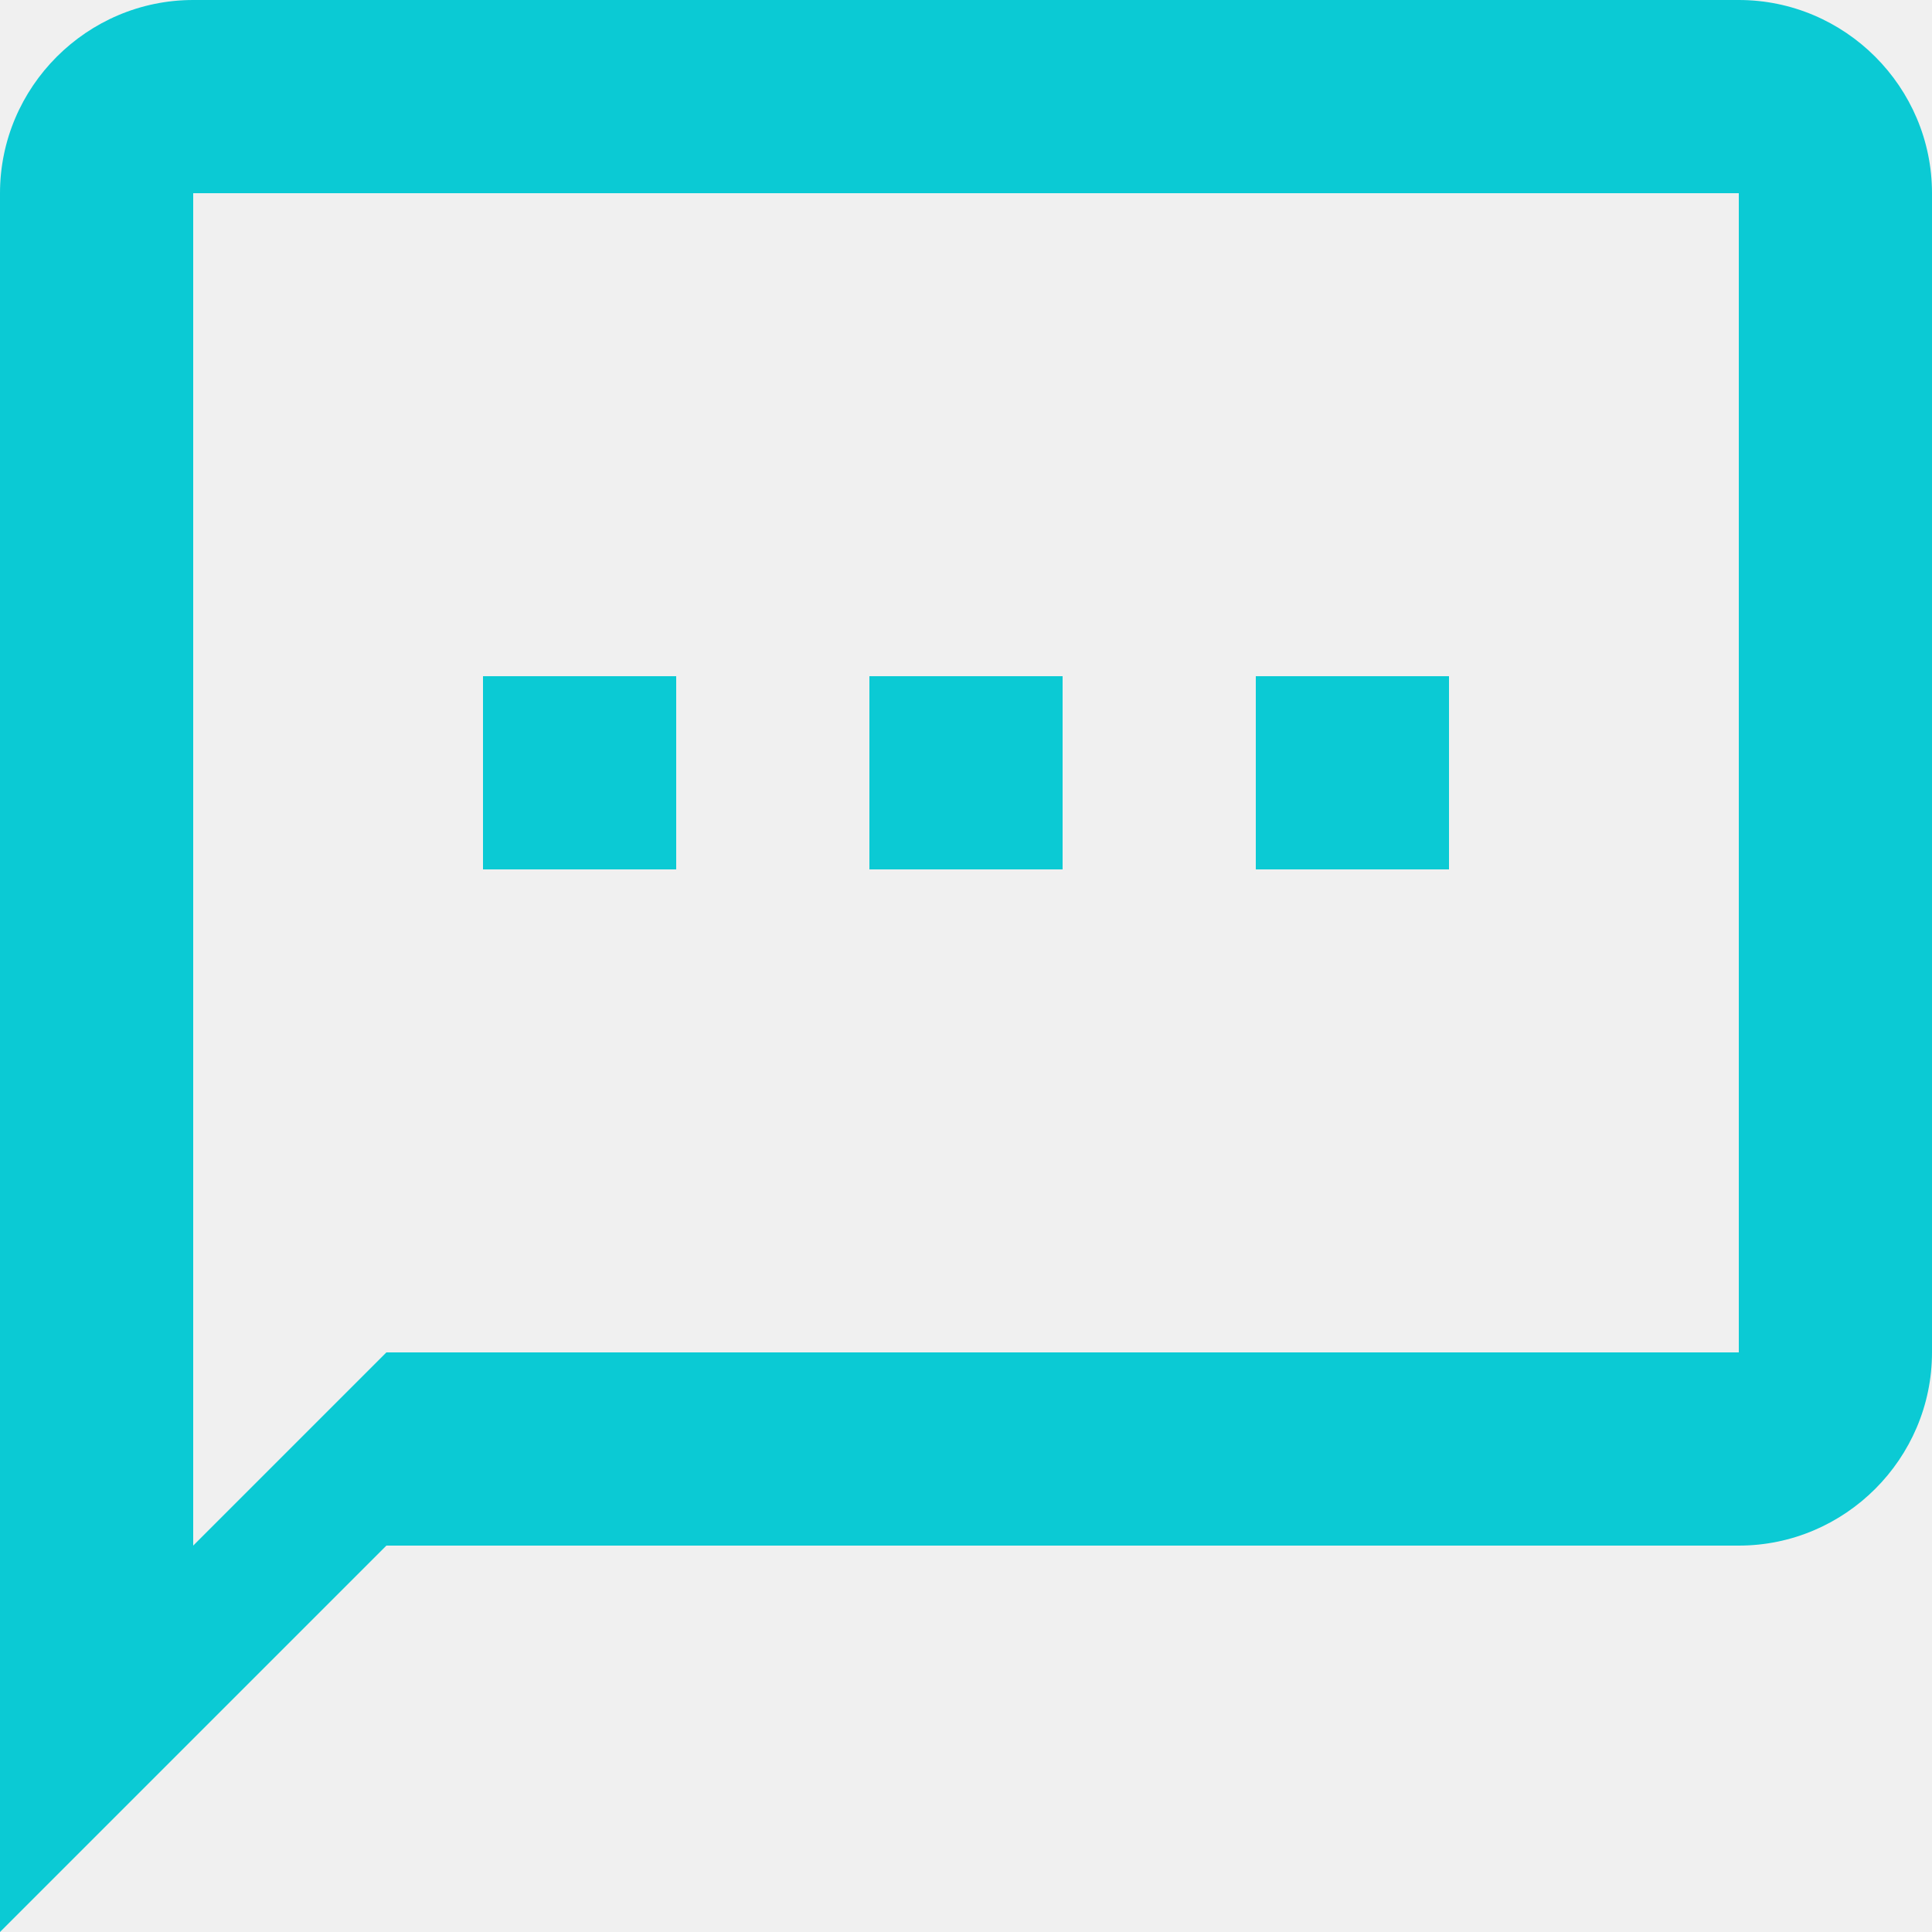
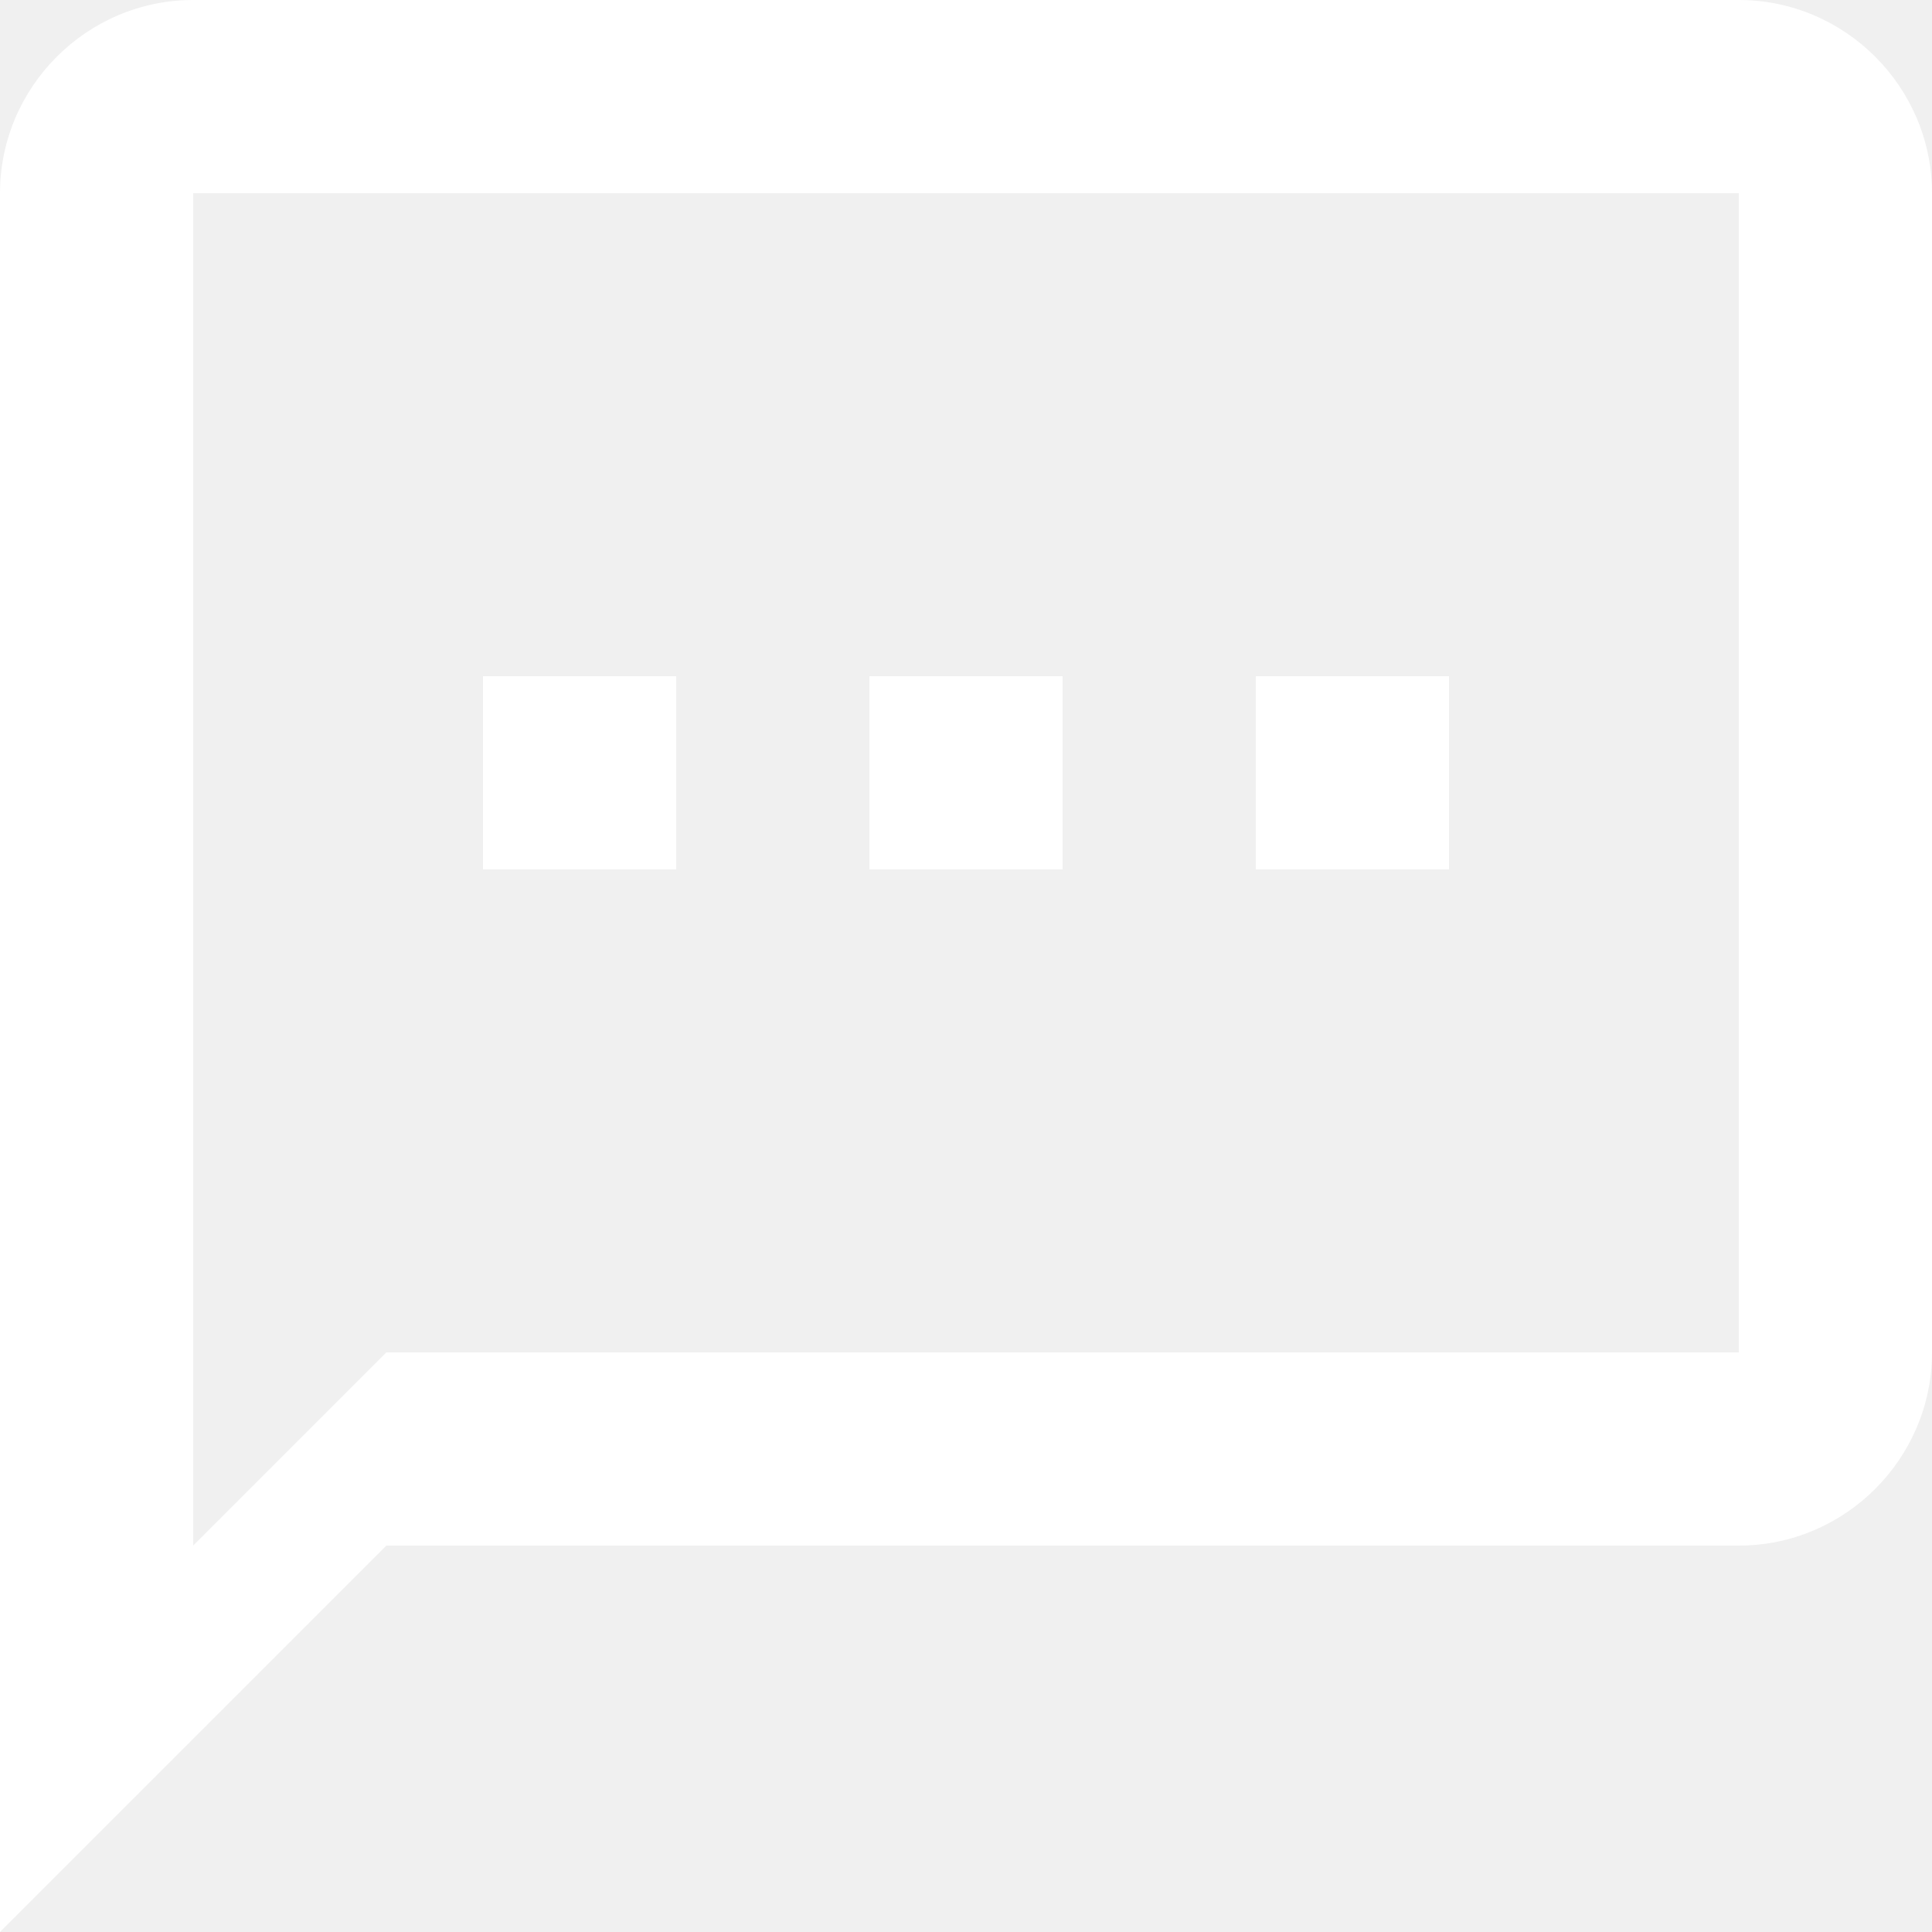
<svg xmlns="http://www.w3.org/2000/svg" width="20" height="20" viewBox="0 0 20 20" fill="none">
-   <path fill-rule="evenodd" clip-rule="evenodd" d="M18 0H2C0.9 0 0 0.9 0 2V20L4 16H18C19.1 16 20 15.1 20 14V2C20 0.9 19.1 0 18 0ZM4 14L2 16V2H18V14H4ZM7 7H5V9H7V7ZM9 7H11V9H9V7ZM15 7H13V9H15V7Z" fill="#0BCAD4" />
+   <path fill-rule="evenodd" clip-rule="evenodd" d="M18 0H2C0.9 0 0 0.9 0 2V20L4 16H18C19.1 16 20 15.1 20 14V2C20 0.9 19.1 0 18 0ZM4 14L2 16V2H18V14H4ZM7 7H5V9H7V7ZM9 7H11V9H9V7ZM15 7H13V9H15V7Z" fill="white" />
</svg>
